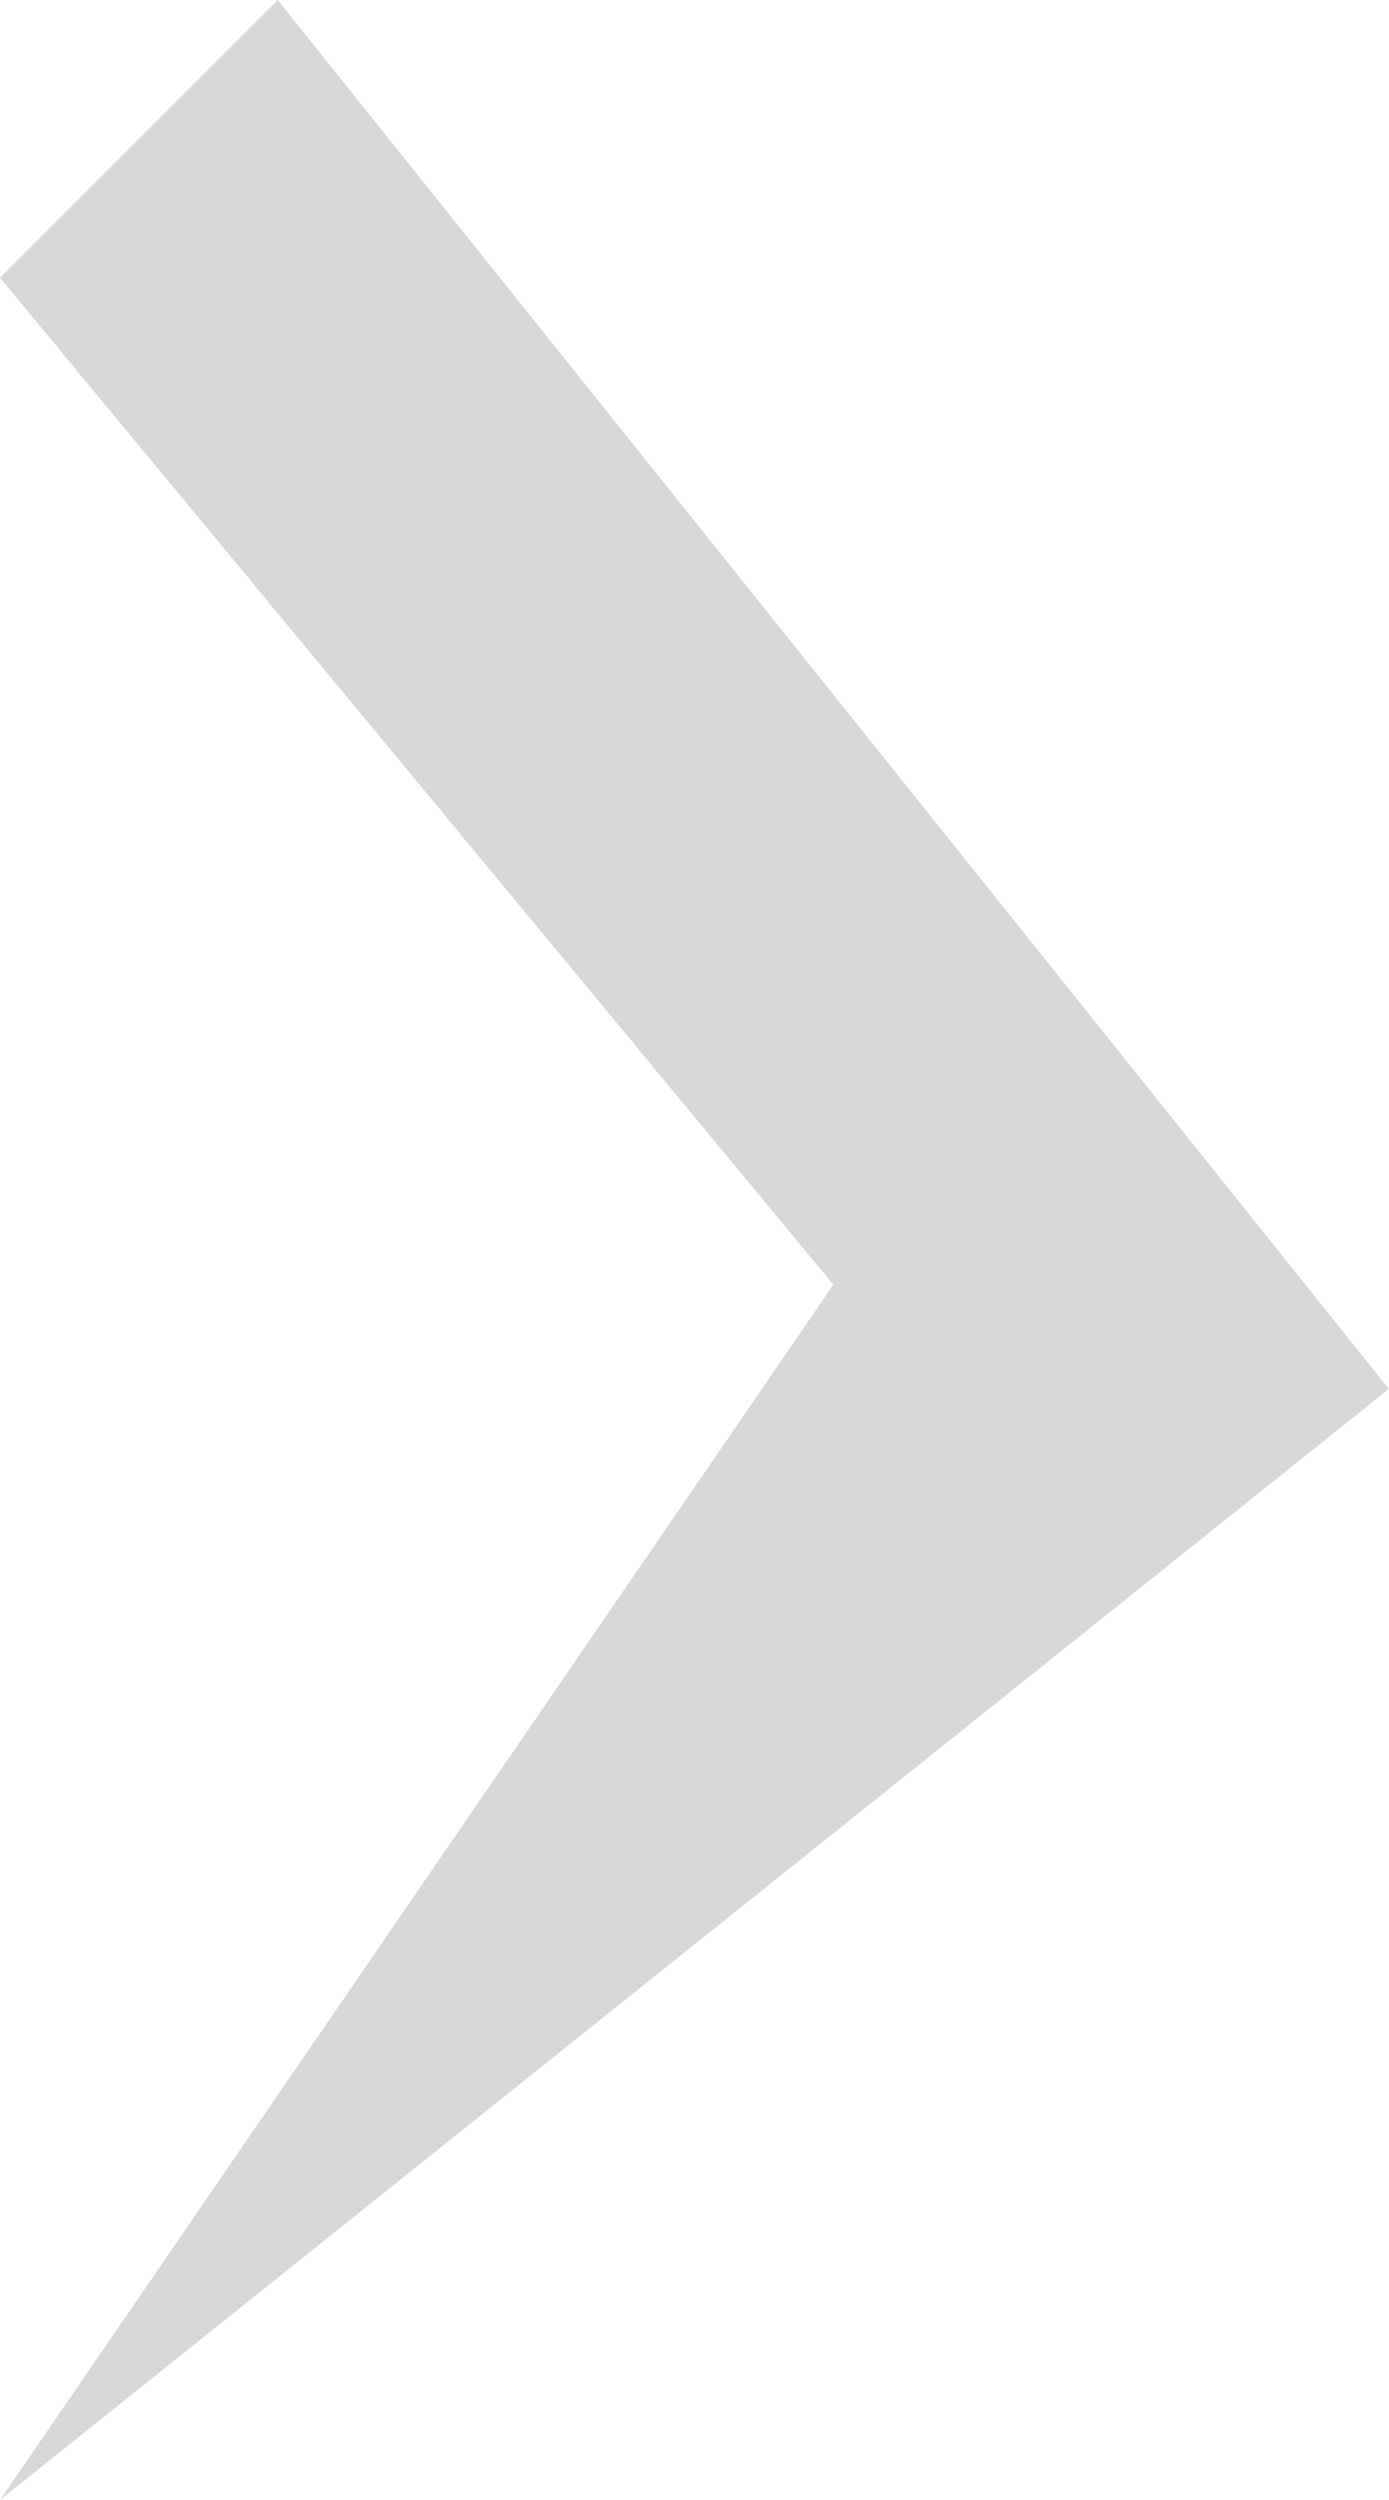
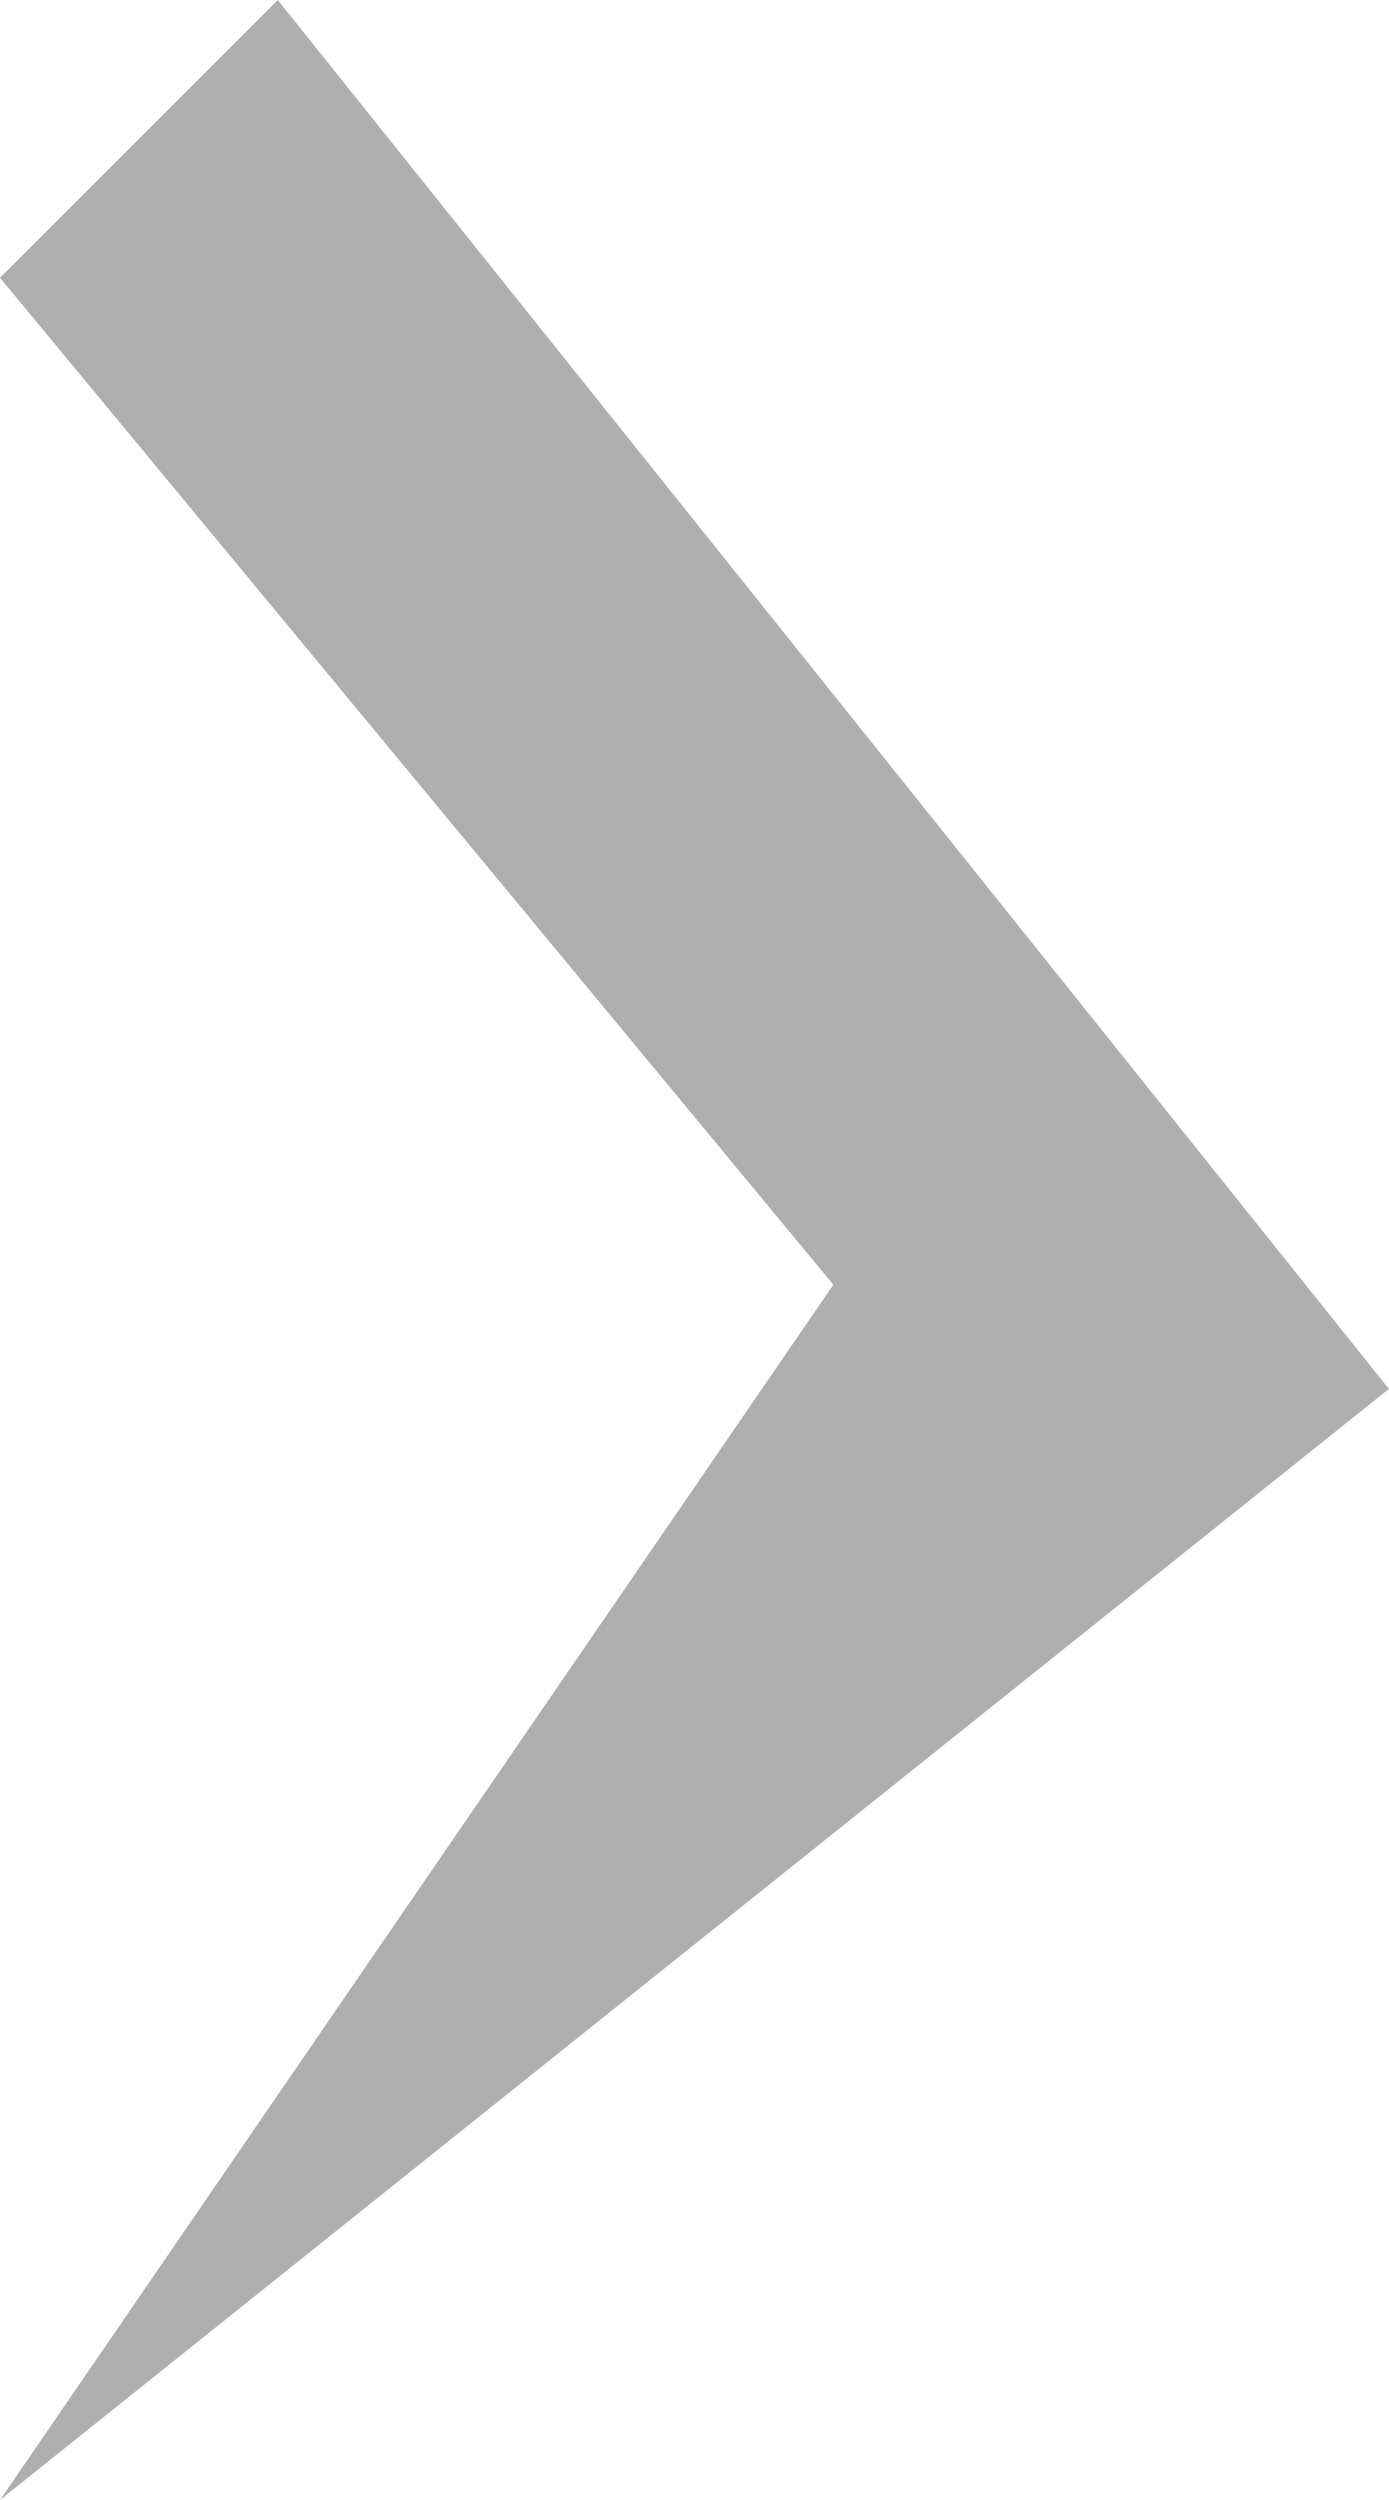
<svg xmlns="http://www.w3.org/2000/svg" width="100%" height="100%" viewBox="0 0 80 144" version="1.1" xml:space="preserve" style="fill-rule:evenodd;clip-rule:evenodd;stroke-linejoin:round;stroke-miterlimit:2;">
-   <path id="Claw03" d="M0,144L80,80L16,0L0,16L48,74L0,144Z" style="fill:#d8d8d8;" />
+   <path id="Claw03" d="M0,144L80,80L16,-0L0,16L48,74L0,144Z" style="fill:#aeaeae;" />
</svg>
